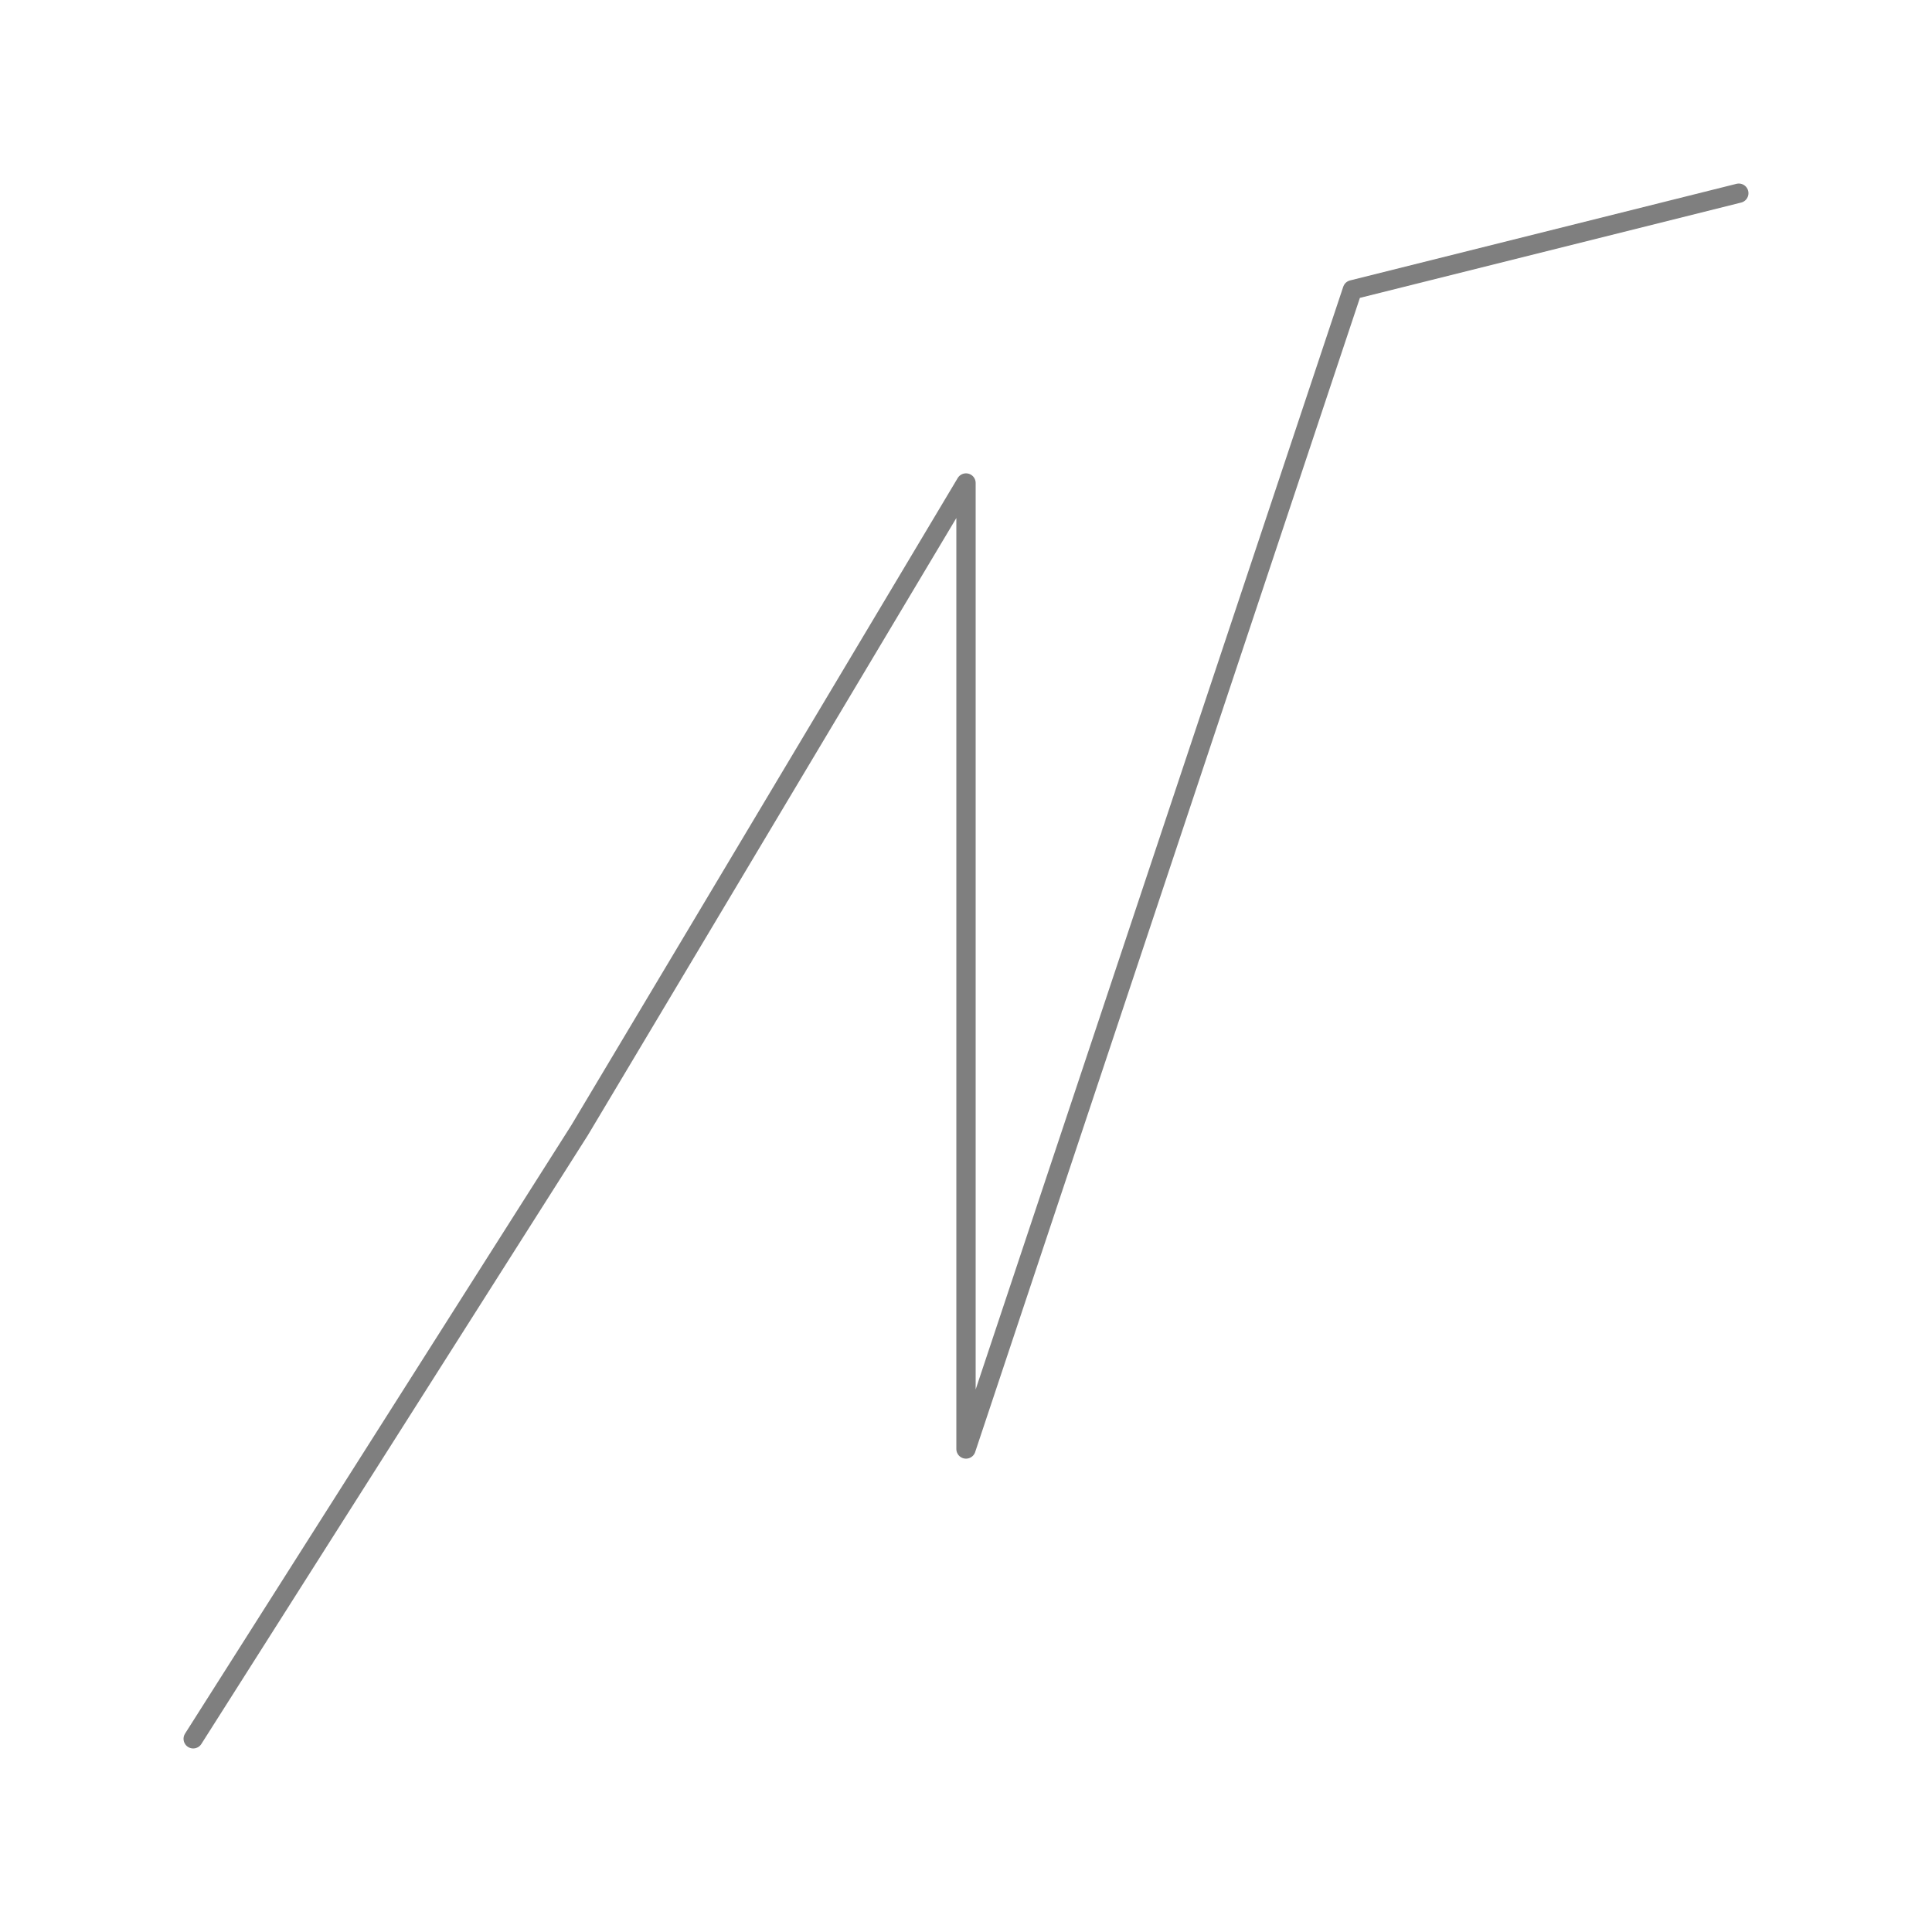
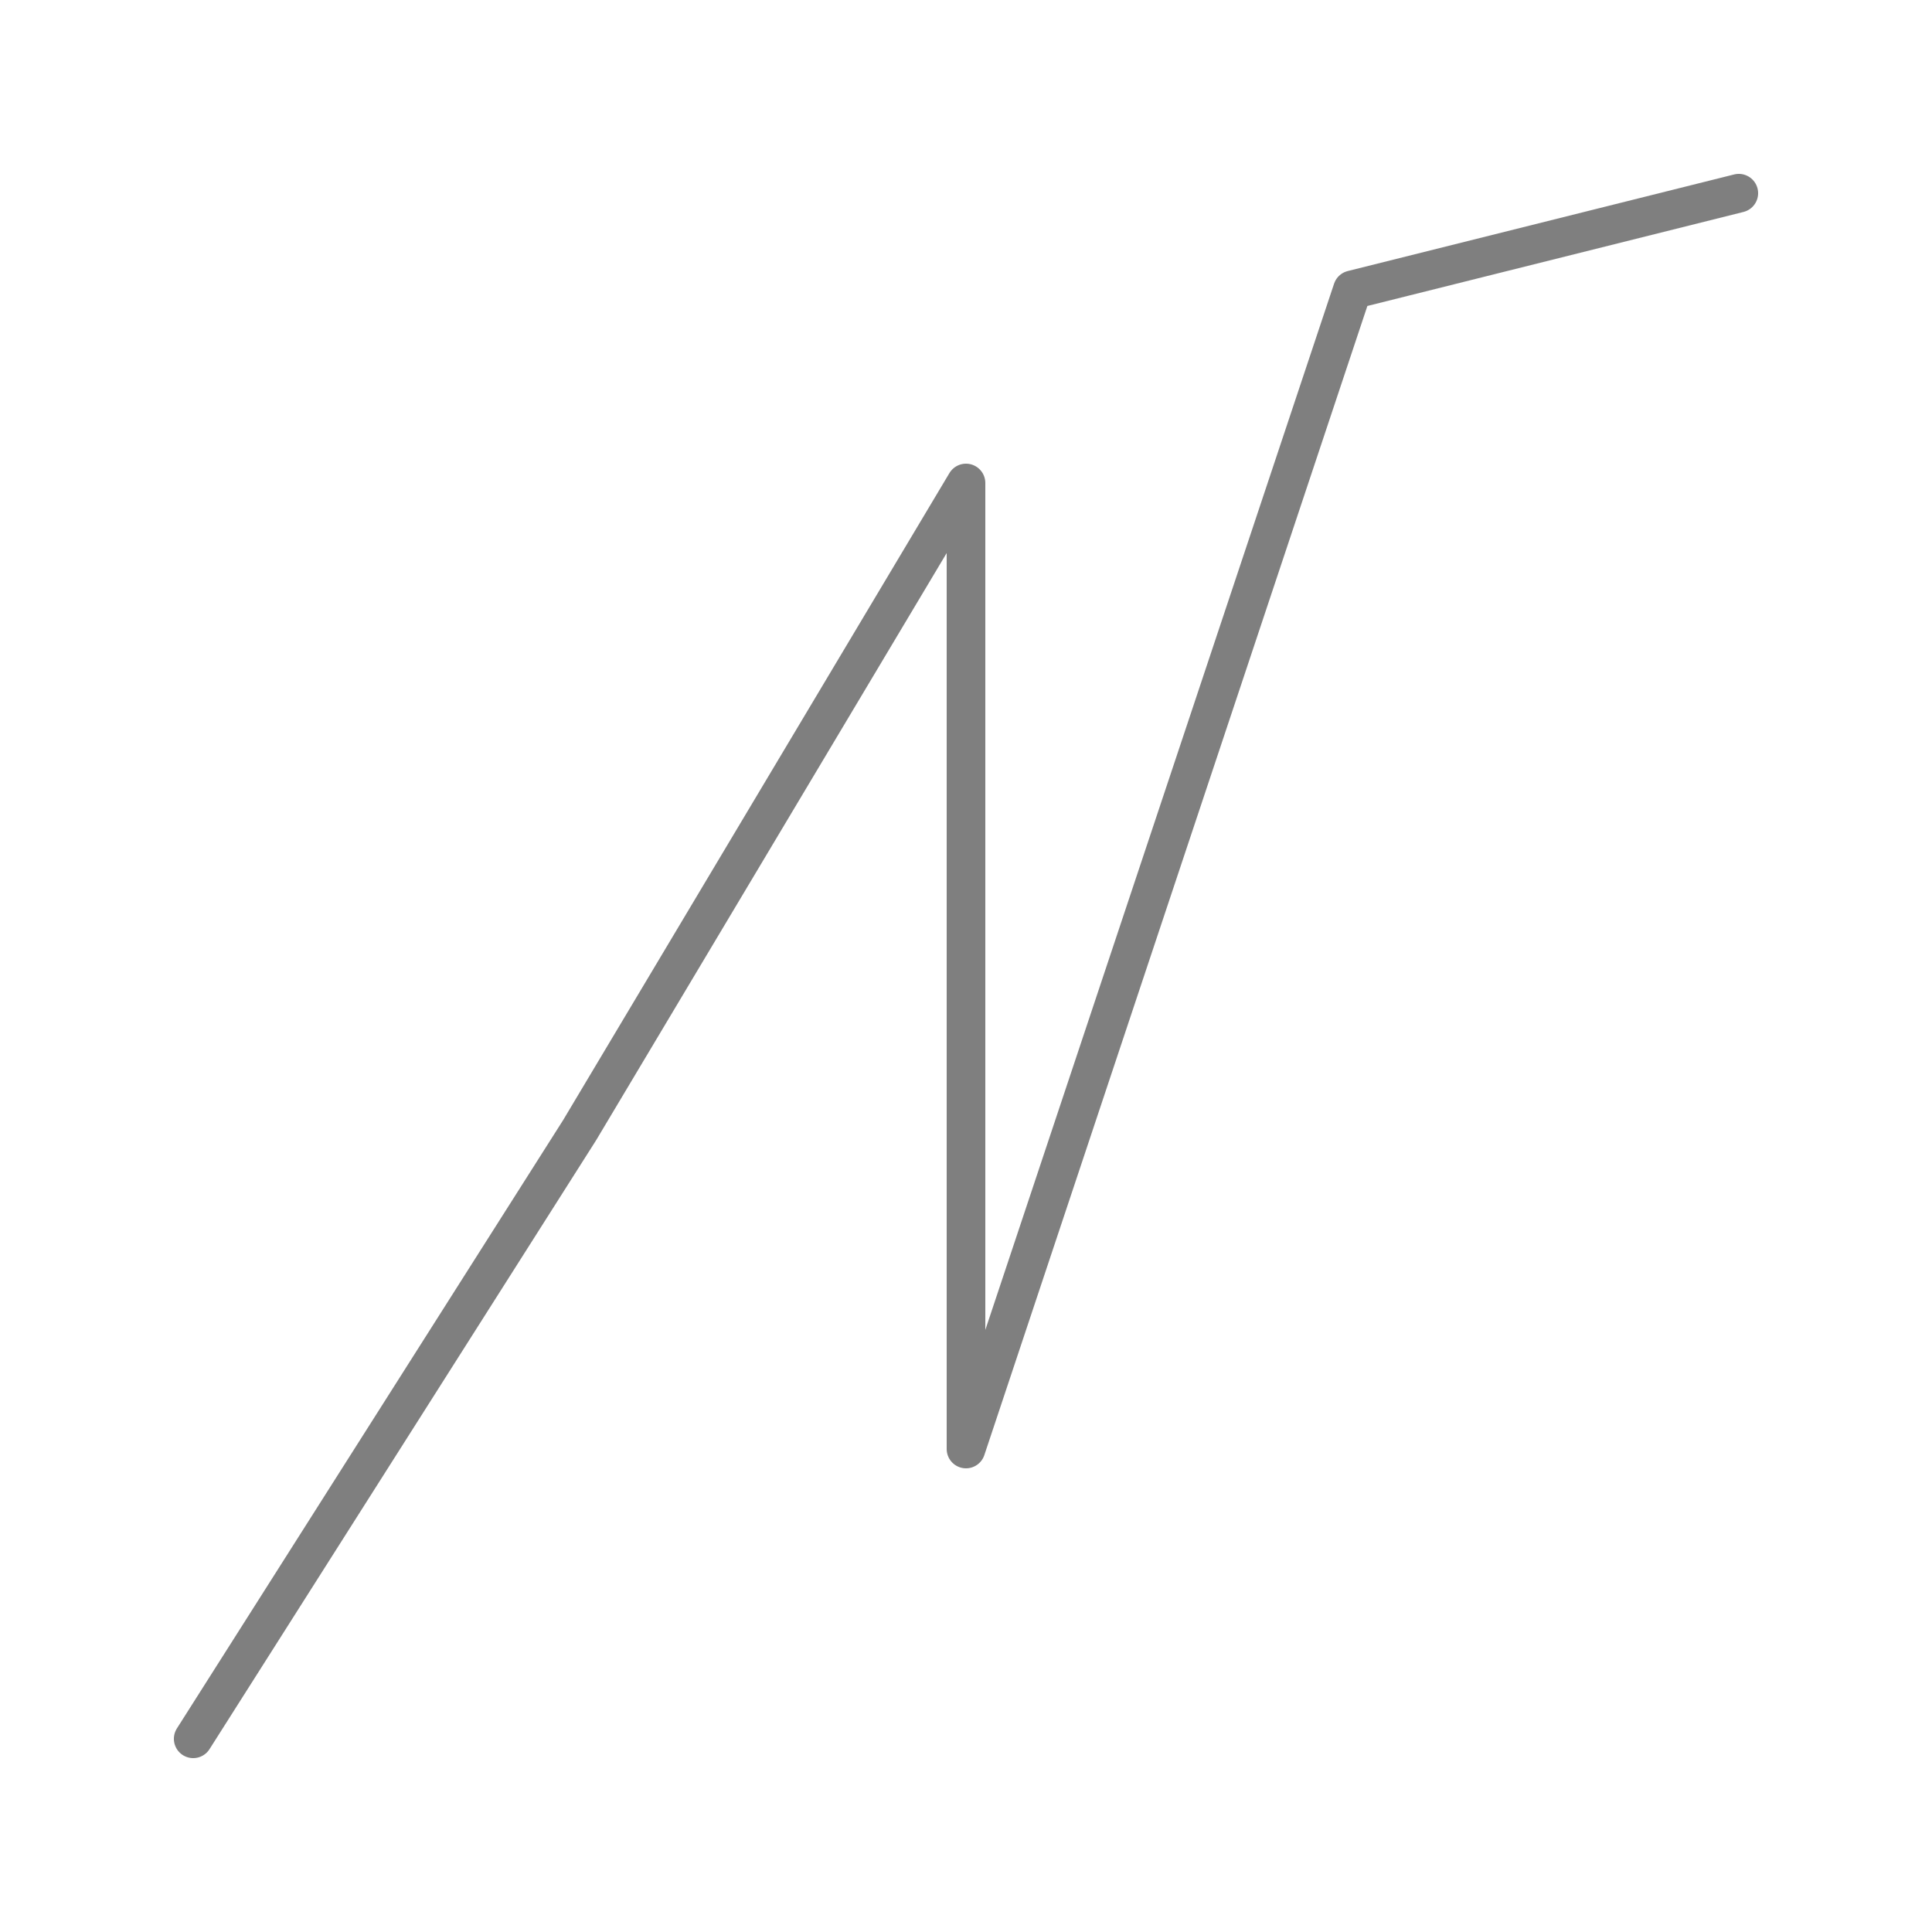
<svg xmlns="http://www.w3.org/2000/svg" width="100" height="100">
-   <polyline points="10,90 30,58.5 50,25 50,75 70,15 90,10" style="fill:none;stroke:black;stroke-linejoin:round;stroke-linecap:round;stroke-opacity:0.5" />
+   <polyline points="10,90 30,58.5 50,25 50,75 70,15 90,10" style="fill:none;stroke:black;stroke-linejoin:round;stroke-linecap:round;stroke-opacity:0.5;stroke-width:2" />
</svg>
